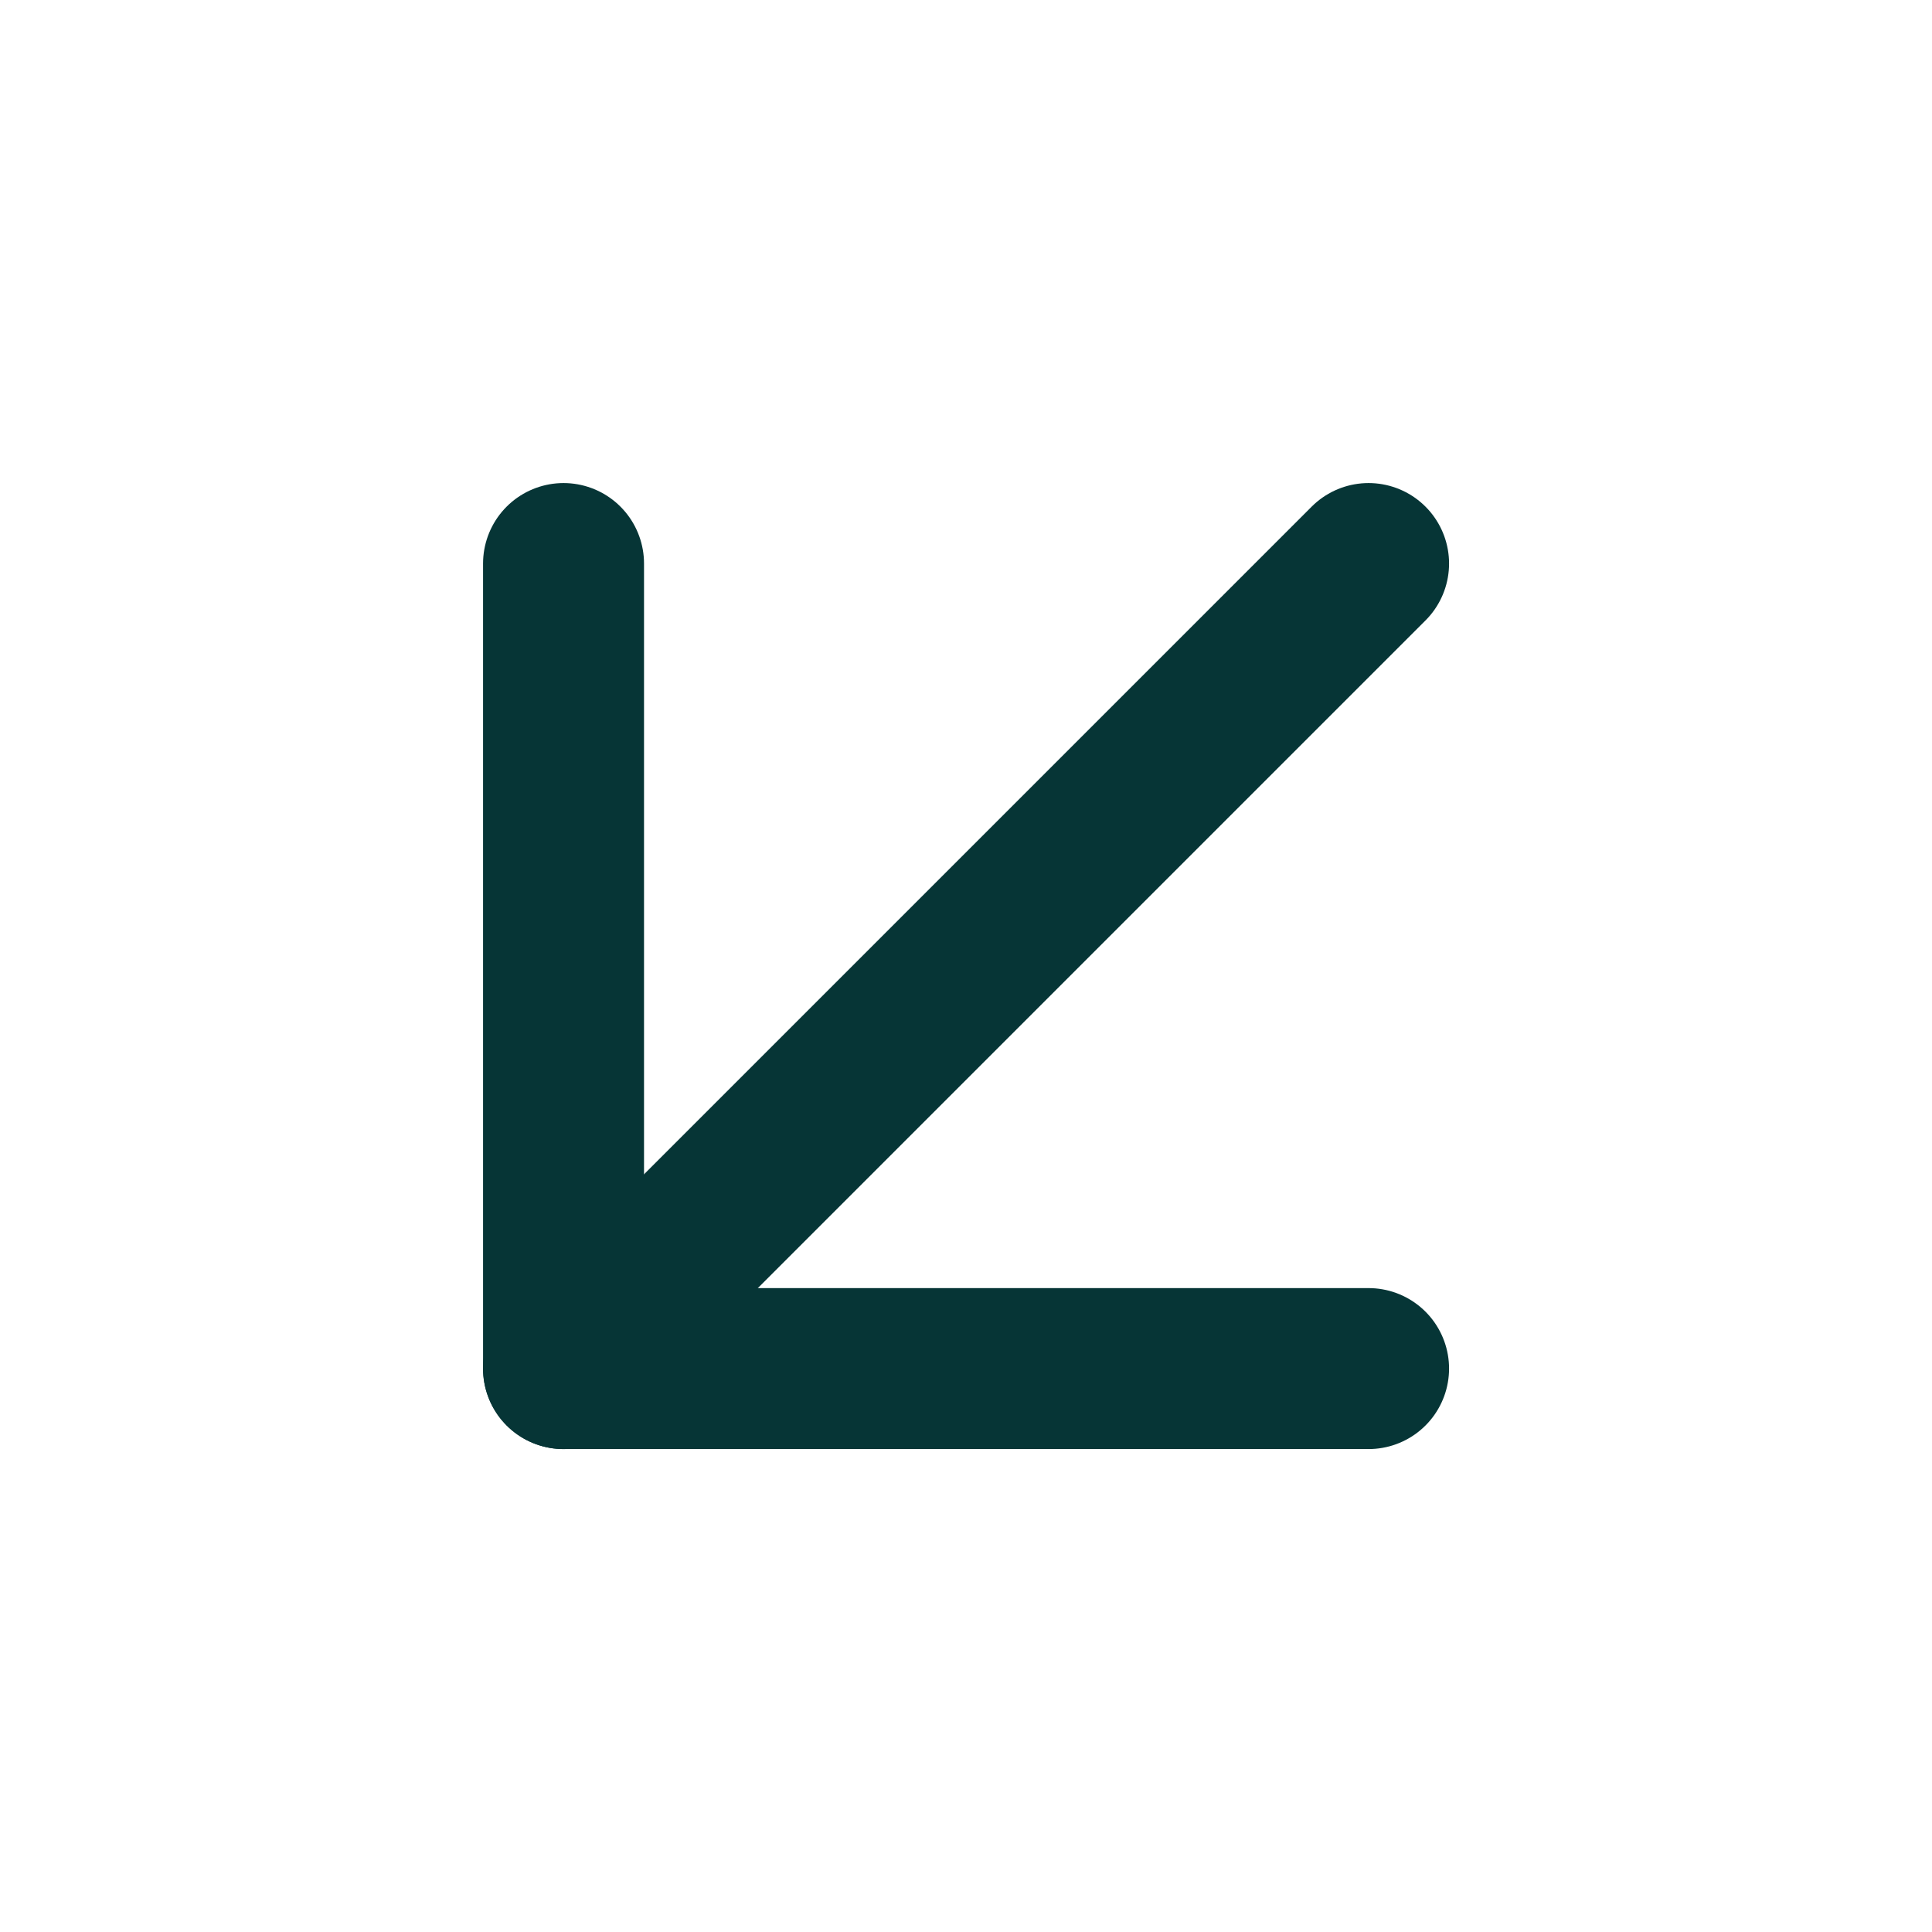
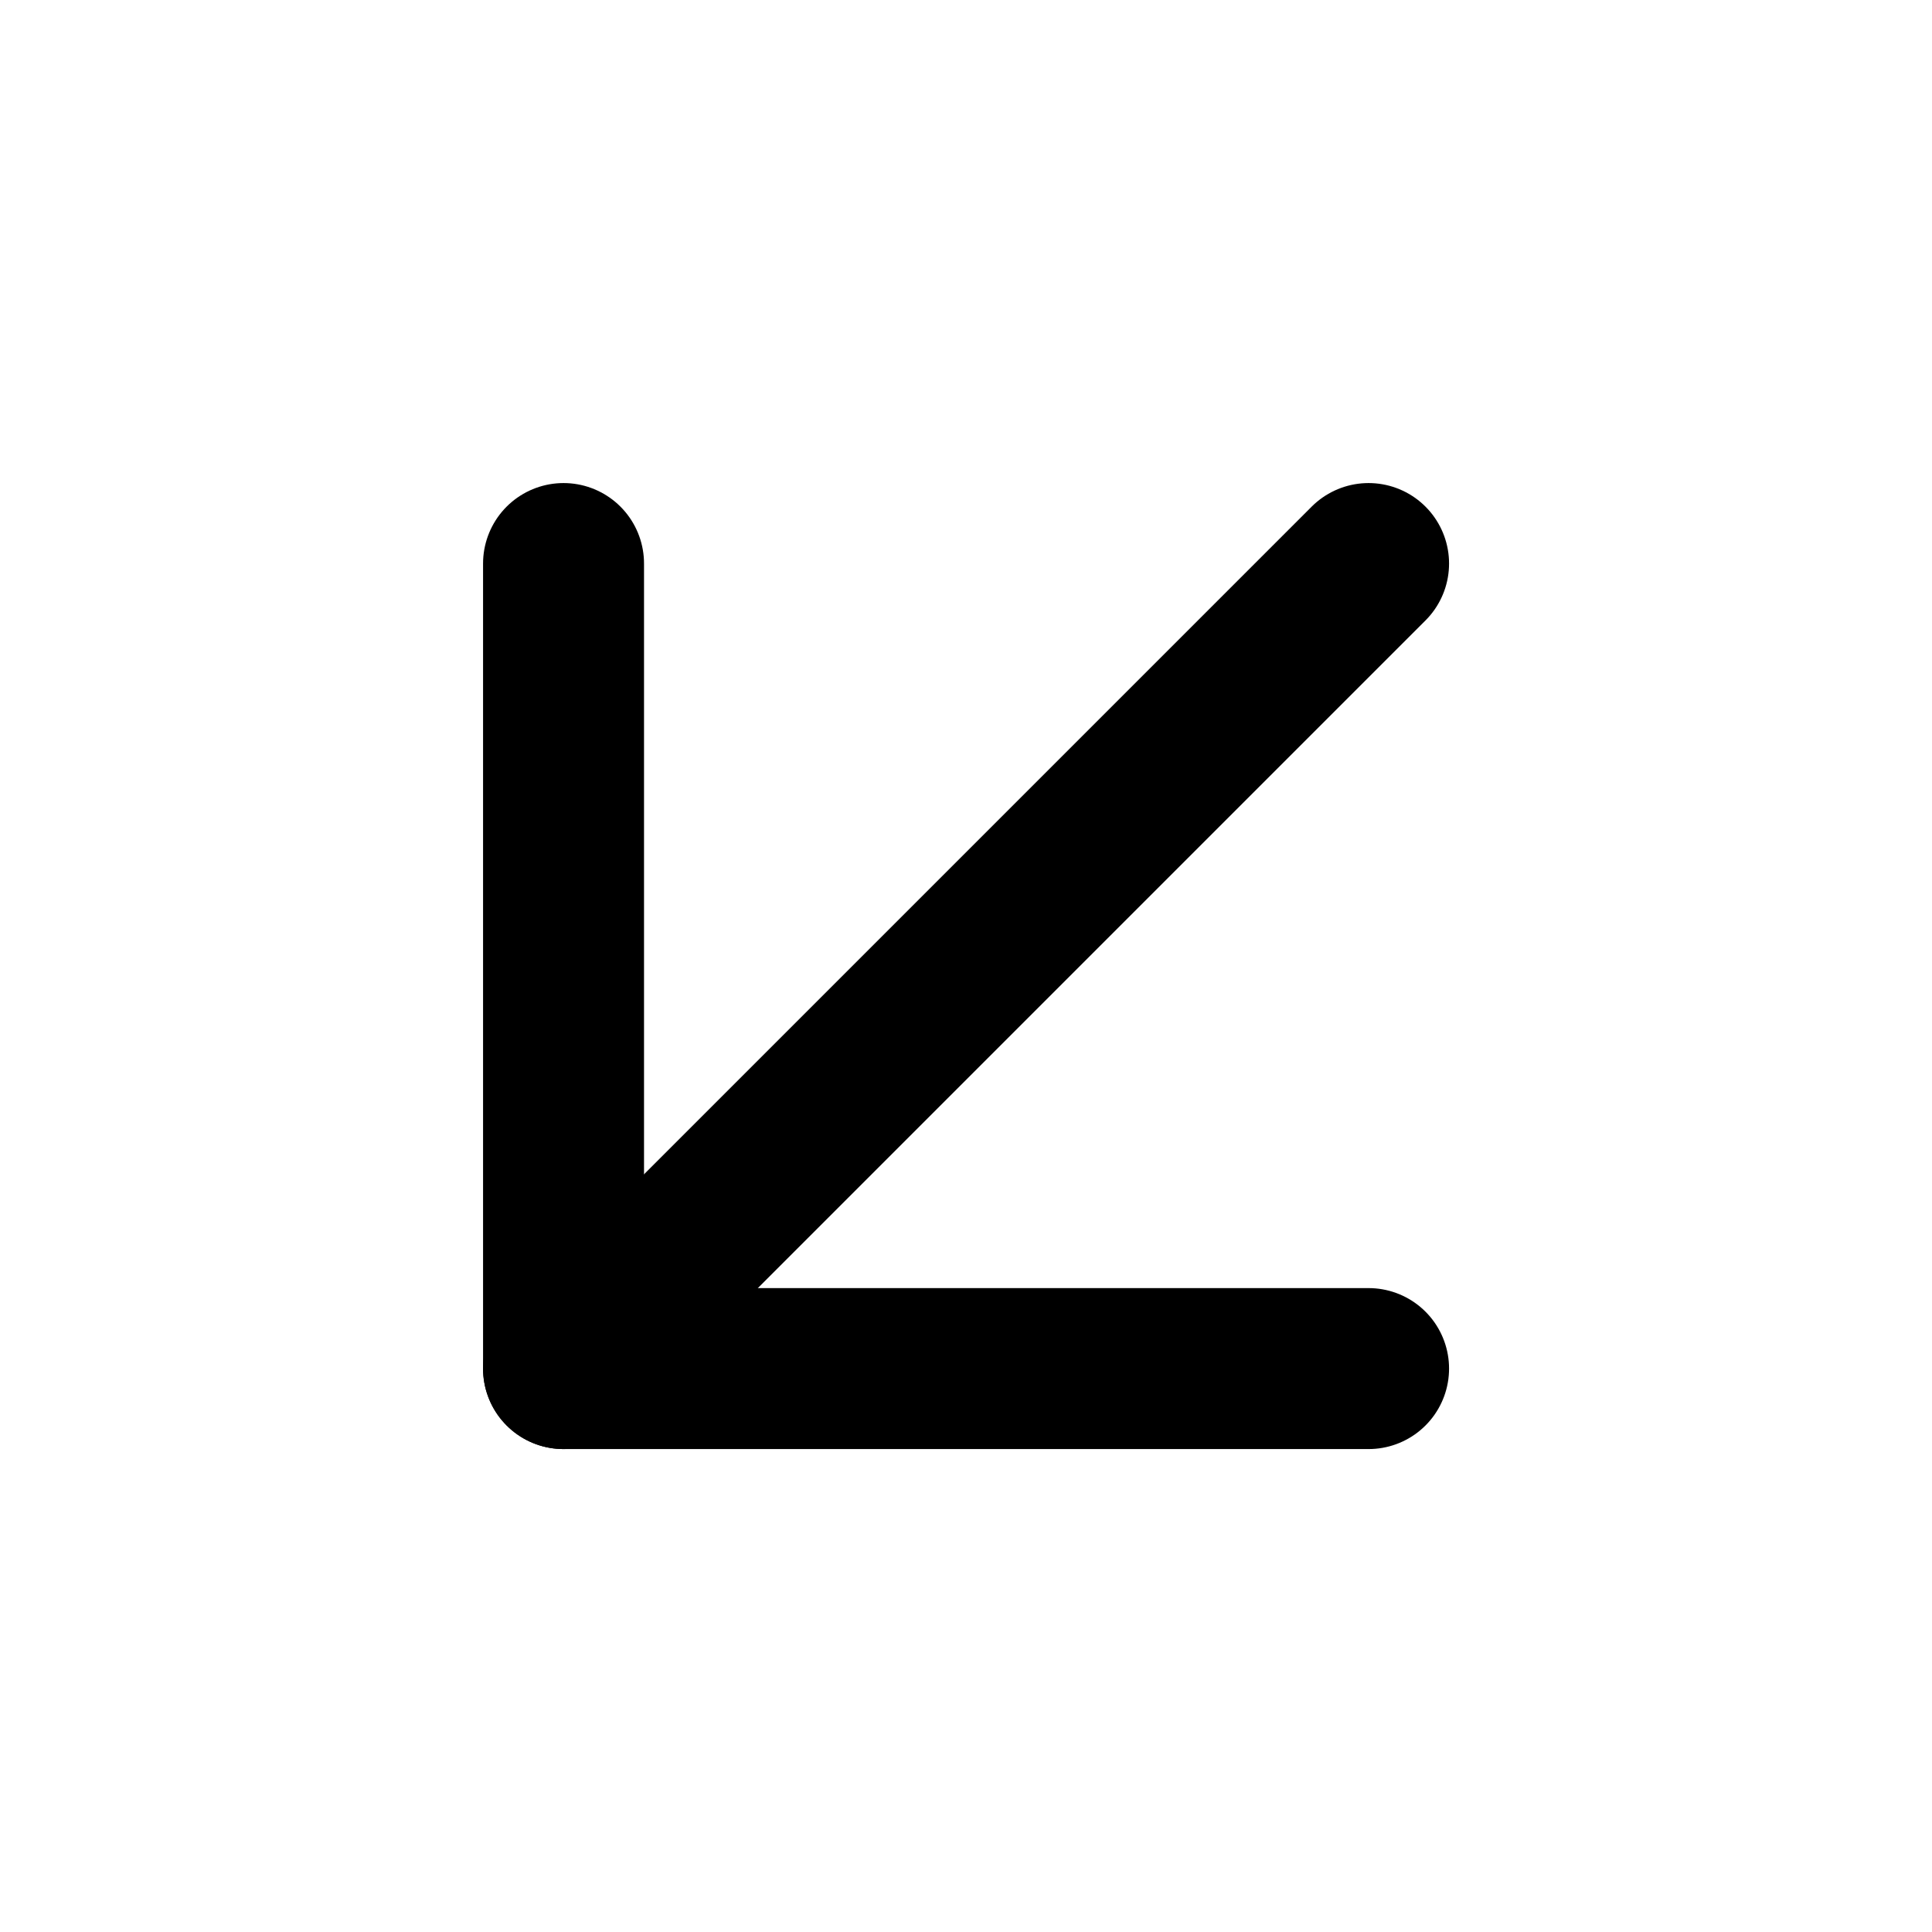
<svg xmlns="http://www.w3.org/2000/svg" width="16" height="16" viewBox="0 0 16 16" fill="none">
-   <path d="M11.334 4.667L4.667 11.334" stroke="#063536" stroke-width="1.333" stroke-linecap="round" stroke-linejoin="round" />
-   <path d="M11.334 11.334H4.667V4.667" stroke="#063536" stroke-width="1.333" stroke-linecap="round" stroke-linejoin="round" />
+   <path d="M11.334 4.667L4.667 11.334" stroke="currentColor" stroke-width="1.333" stroke-linecap="round" stroke-linejoin="round" />
+   <path d="M11.334 11.334H4.667V4.667" stroke="currentColor" stroke-width="1.333" stroke-linecap="round" stroke-linejoin="round" />
</svg>
